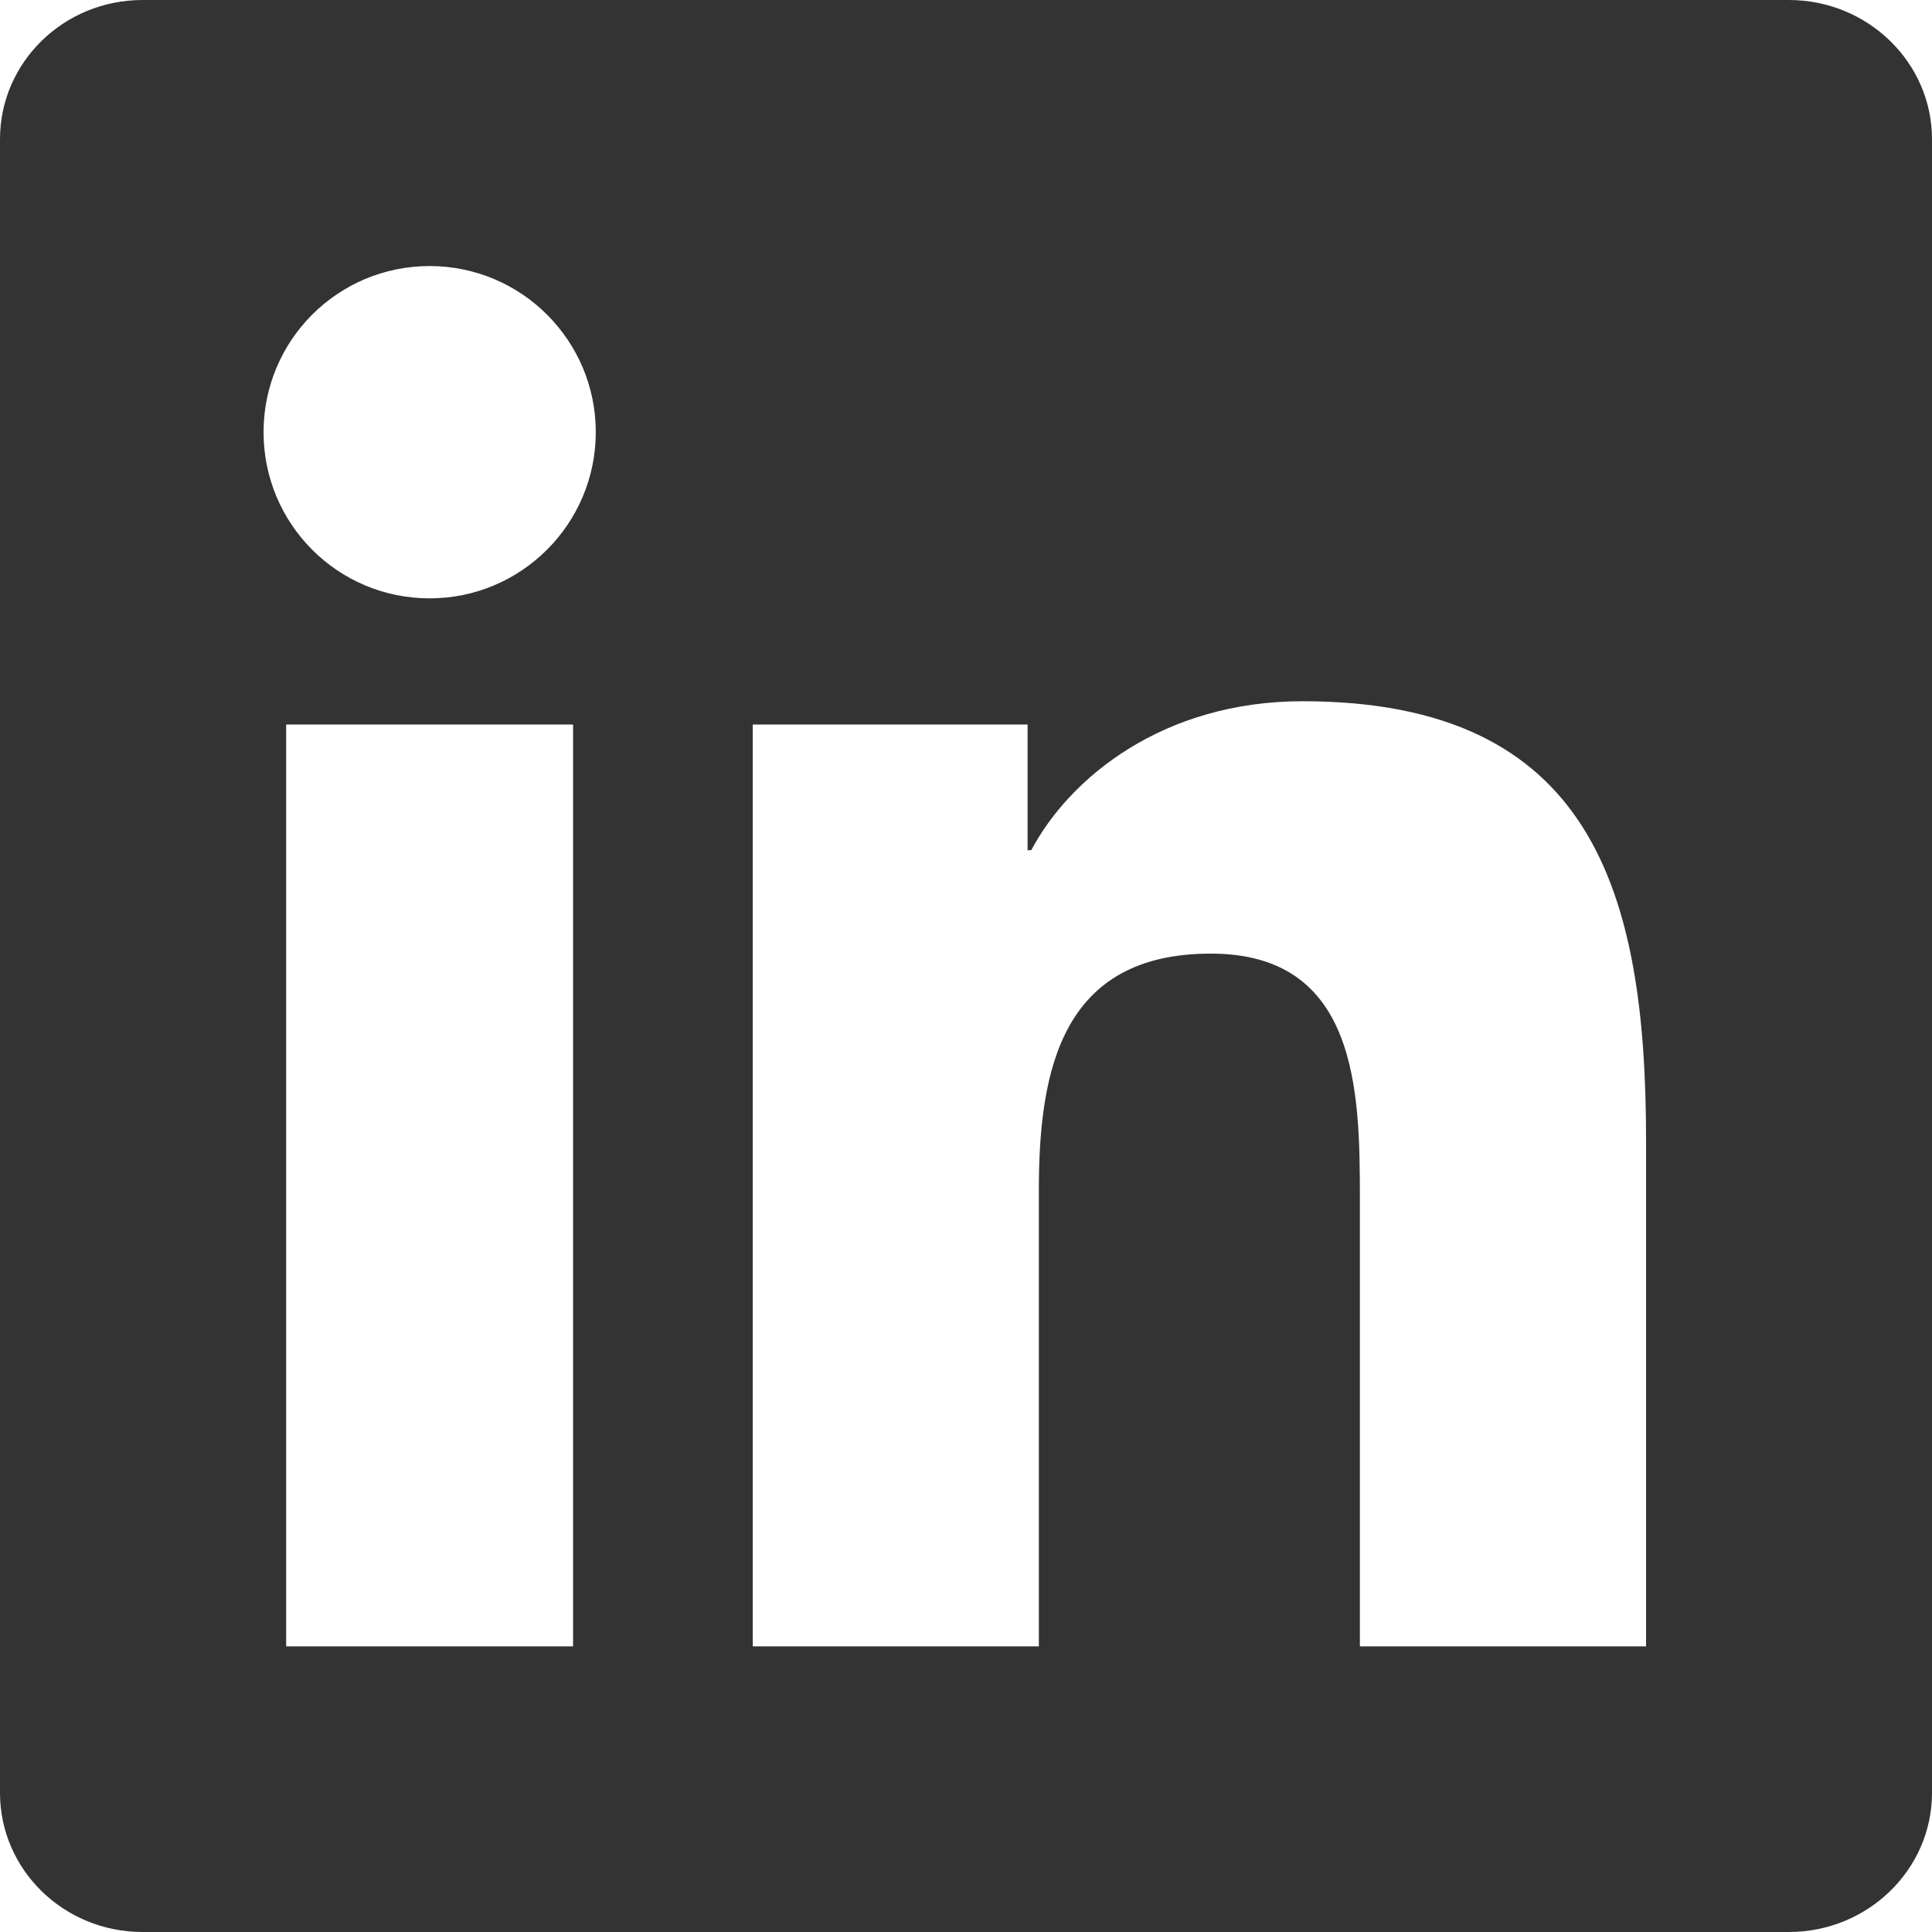
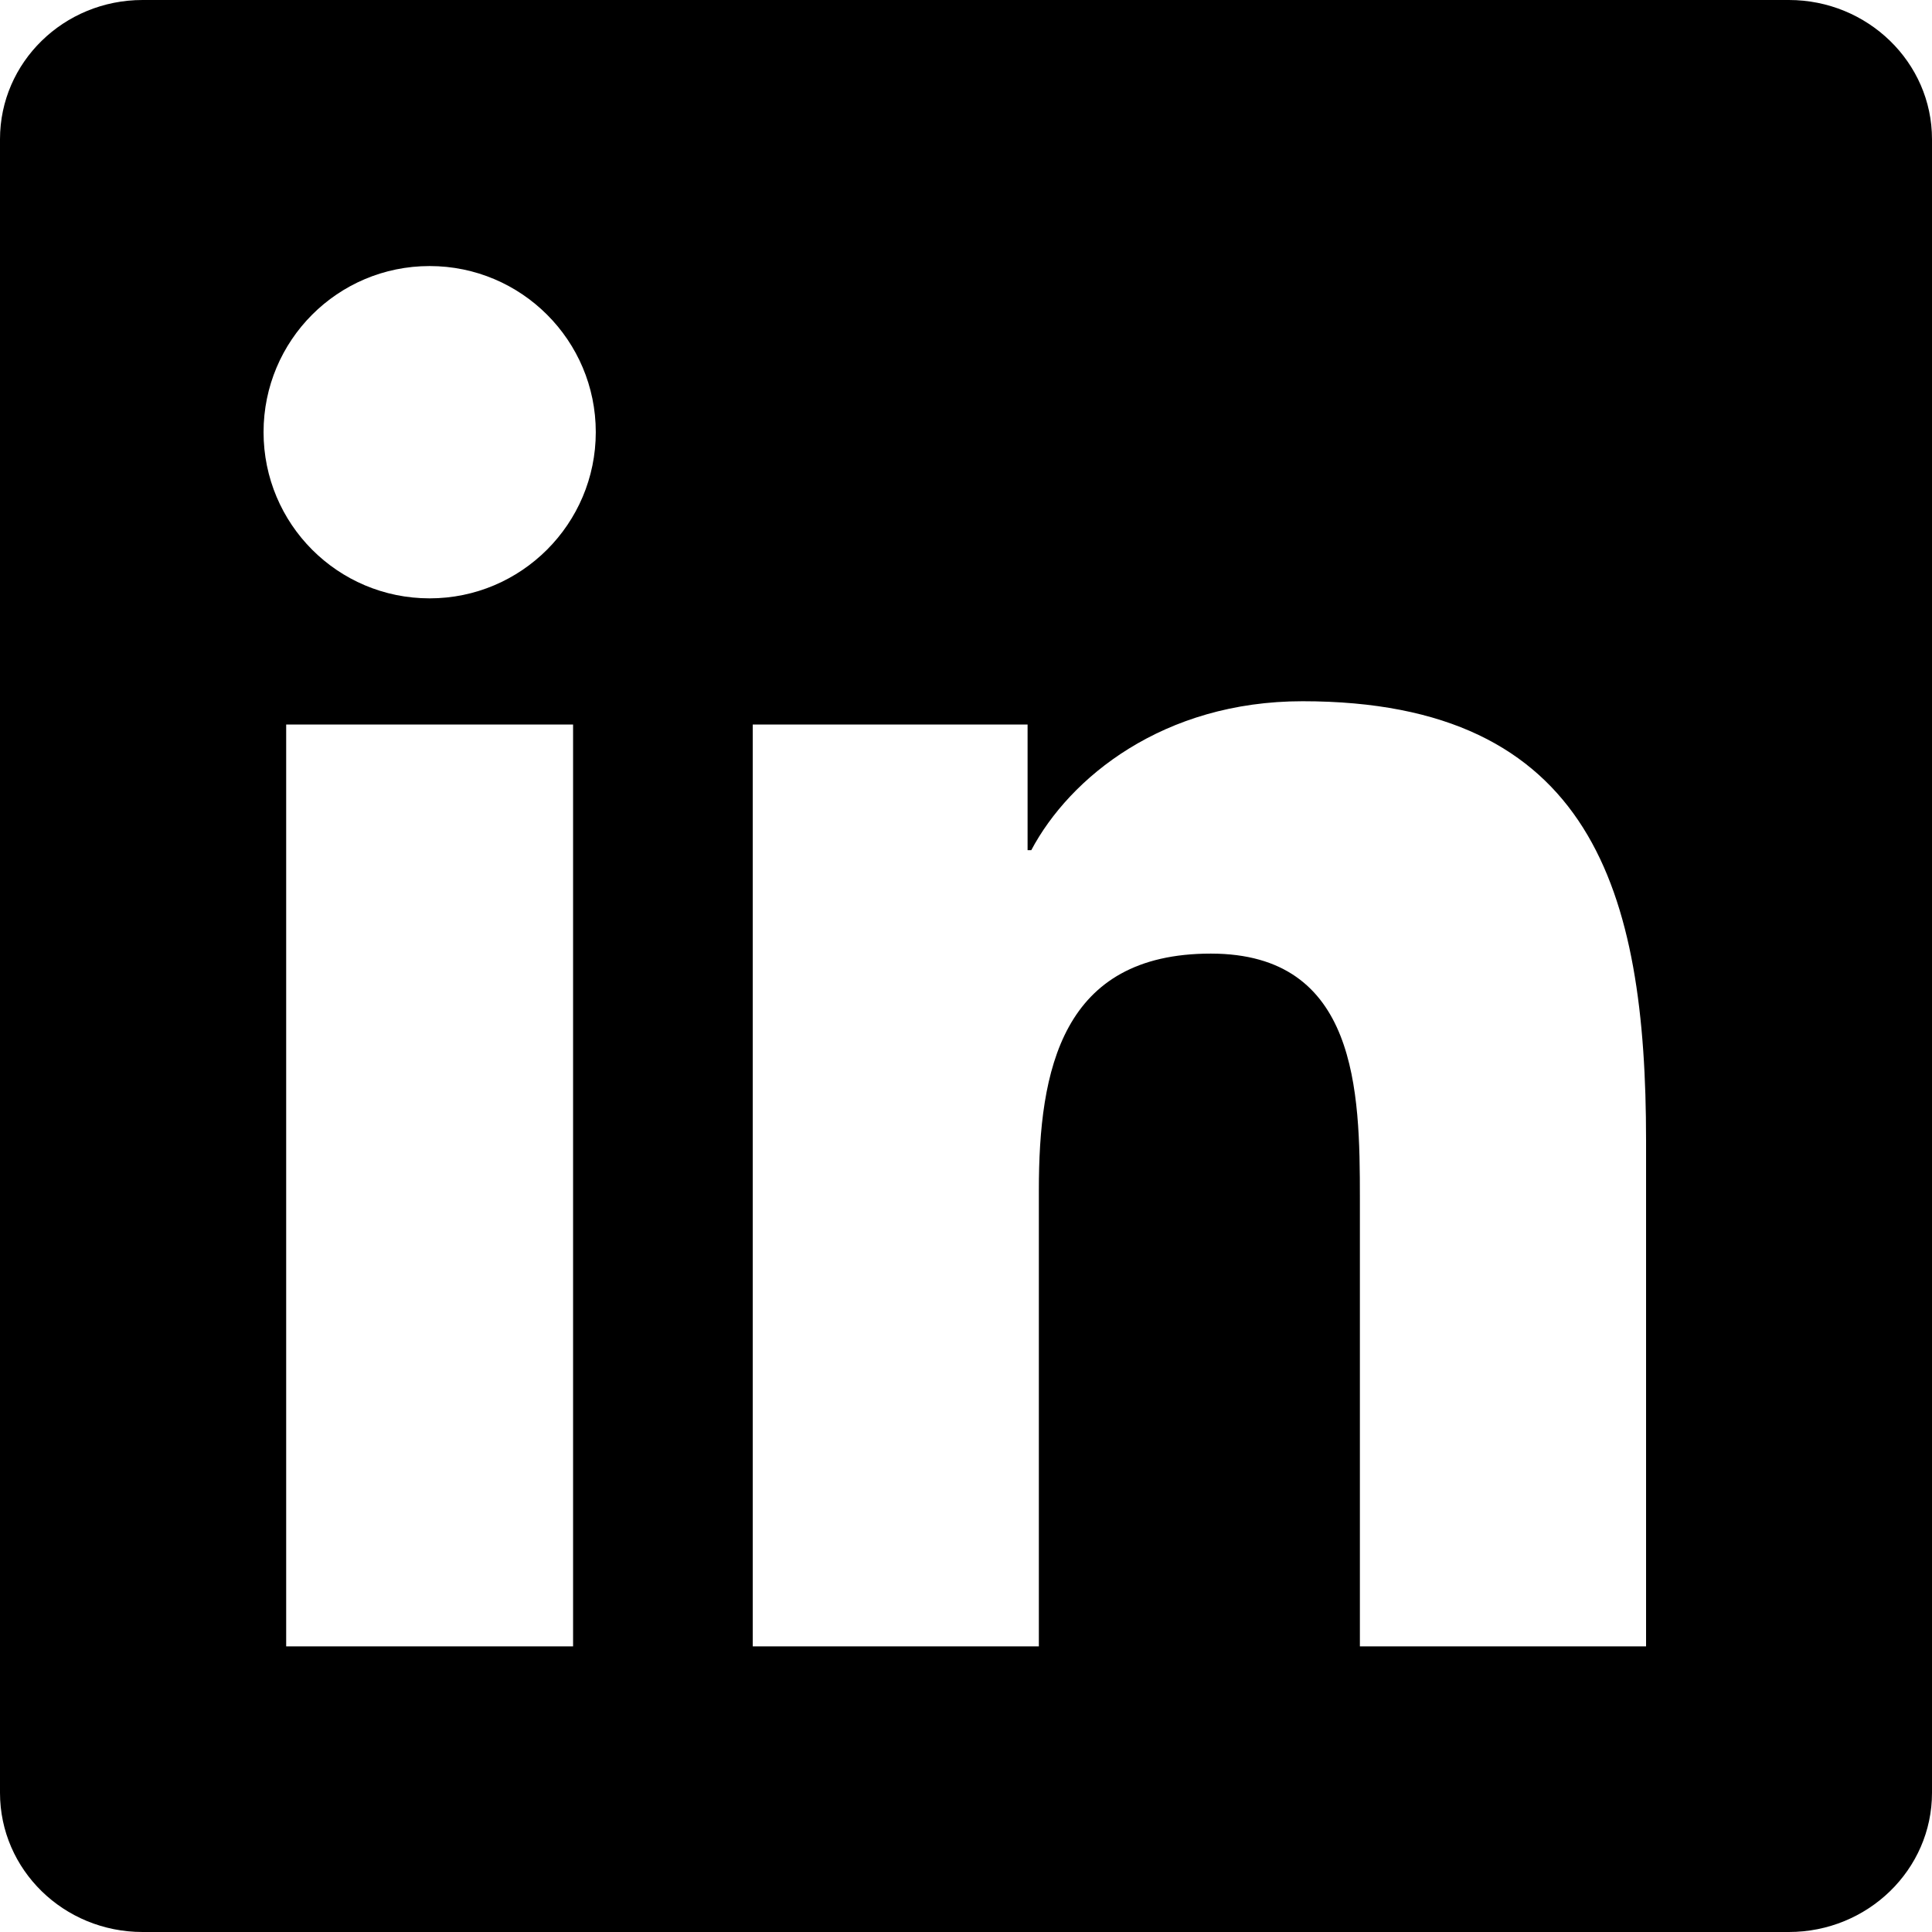
- <svg xmlns="http://www.w3.org/2000/svg" style="fill: #333;" role="img" viewBox="0 0 24 24">
+ <svg xmlns="http://www.w3.org/2000/svg" aria-hidden="true" focusable="false" viewBox="0 0 24 24">
  <path d="M20.447 20.452h-3.554v-5.569c0-1.328-.027-3.037-1.852-3.037-1.853 0-2.136 1.445-2.136 2.939v5.667H9.351V9h3.414v1.561h.046c.477-.9 1.637-1.85 3.37-1.85 3.601 0 4.267 2.37 4.267 5.455v6.286zM5.337 7.433c-1.144 0-2.063-.926-2.063-2.065 0-1.138.92-2.063 2.063-2.063 1.14 0 2.064.925 2.064 2.063 0 1.139-.925 2.065-2.064 2.065zm1.782 13.019H3.555V9h3.564v11.452zM22.225 0H1.771C.792 0 0 .774 0 1.729v20.542C0 23.227.792 24 1.771 24h20.451C23.2 24 24 23.227 24 22.271V1.729C24 .774 23.2 0 22.222 0h.003z" />
</svg>
